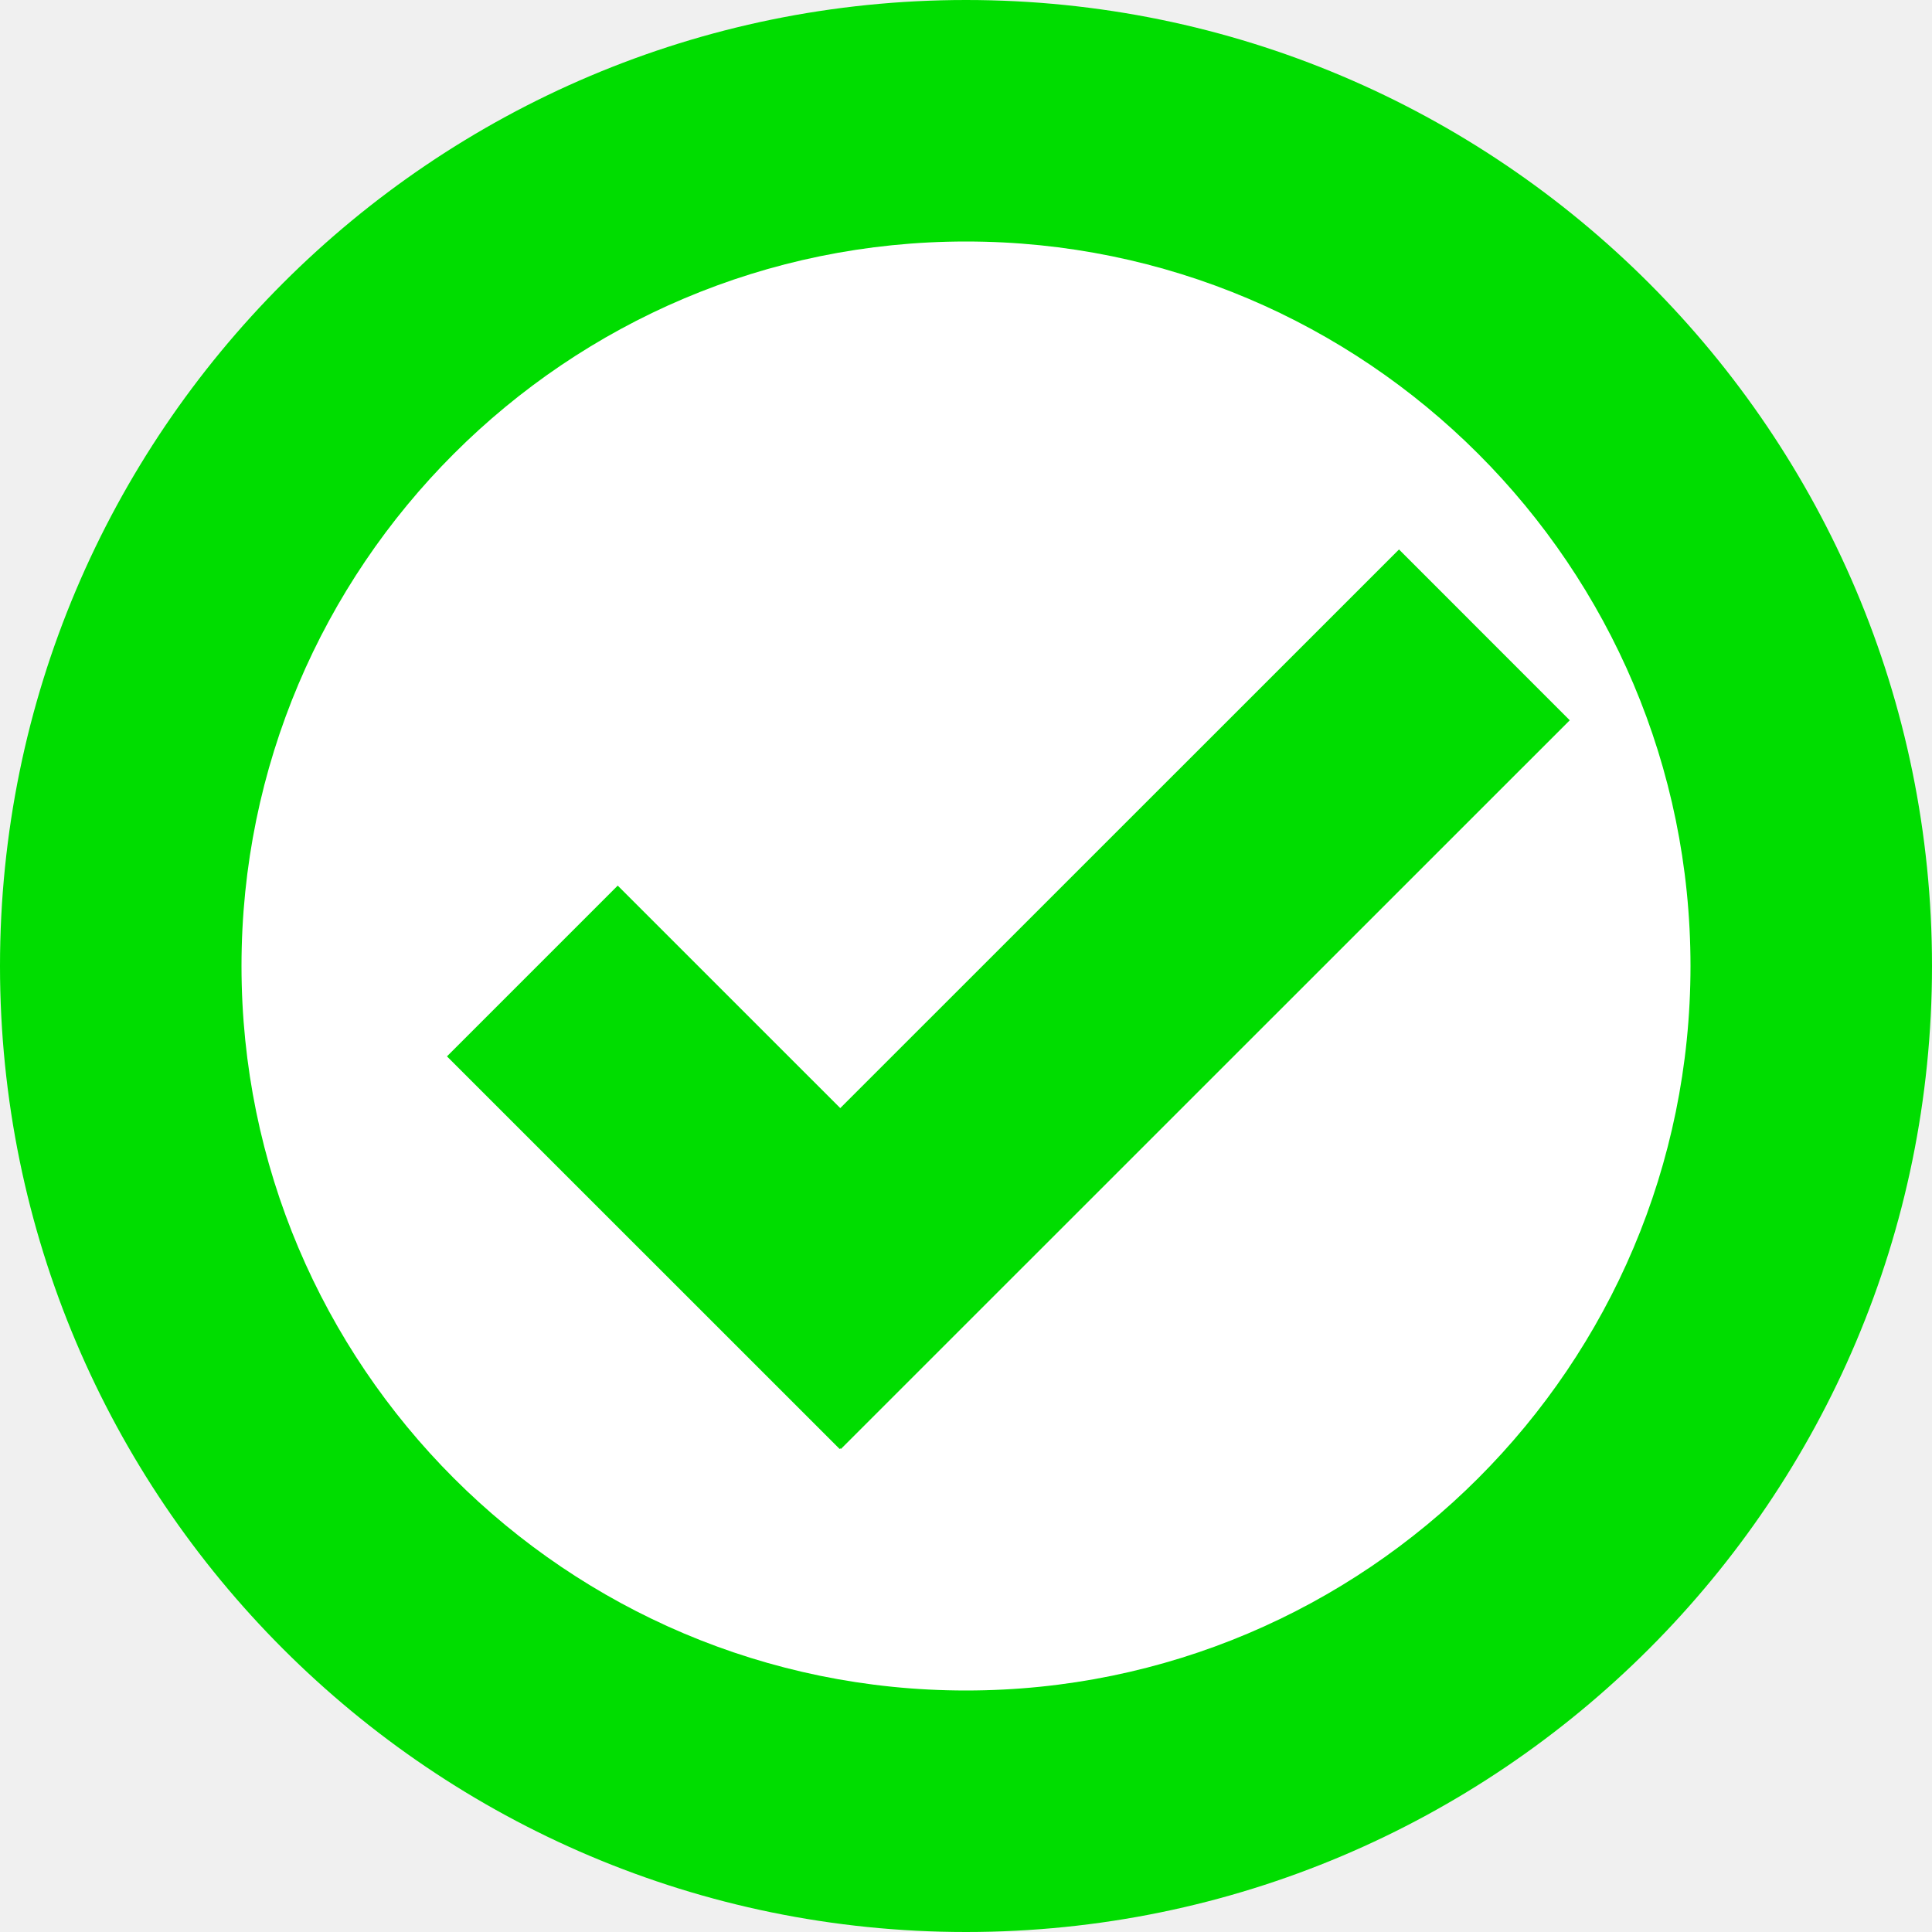
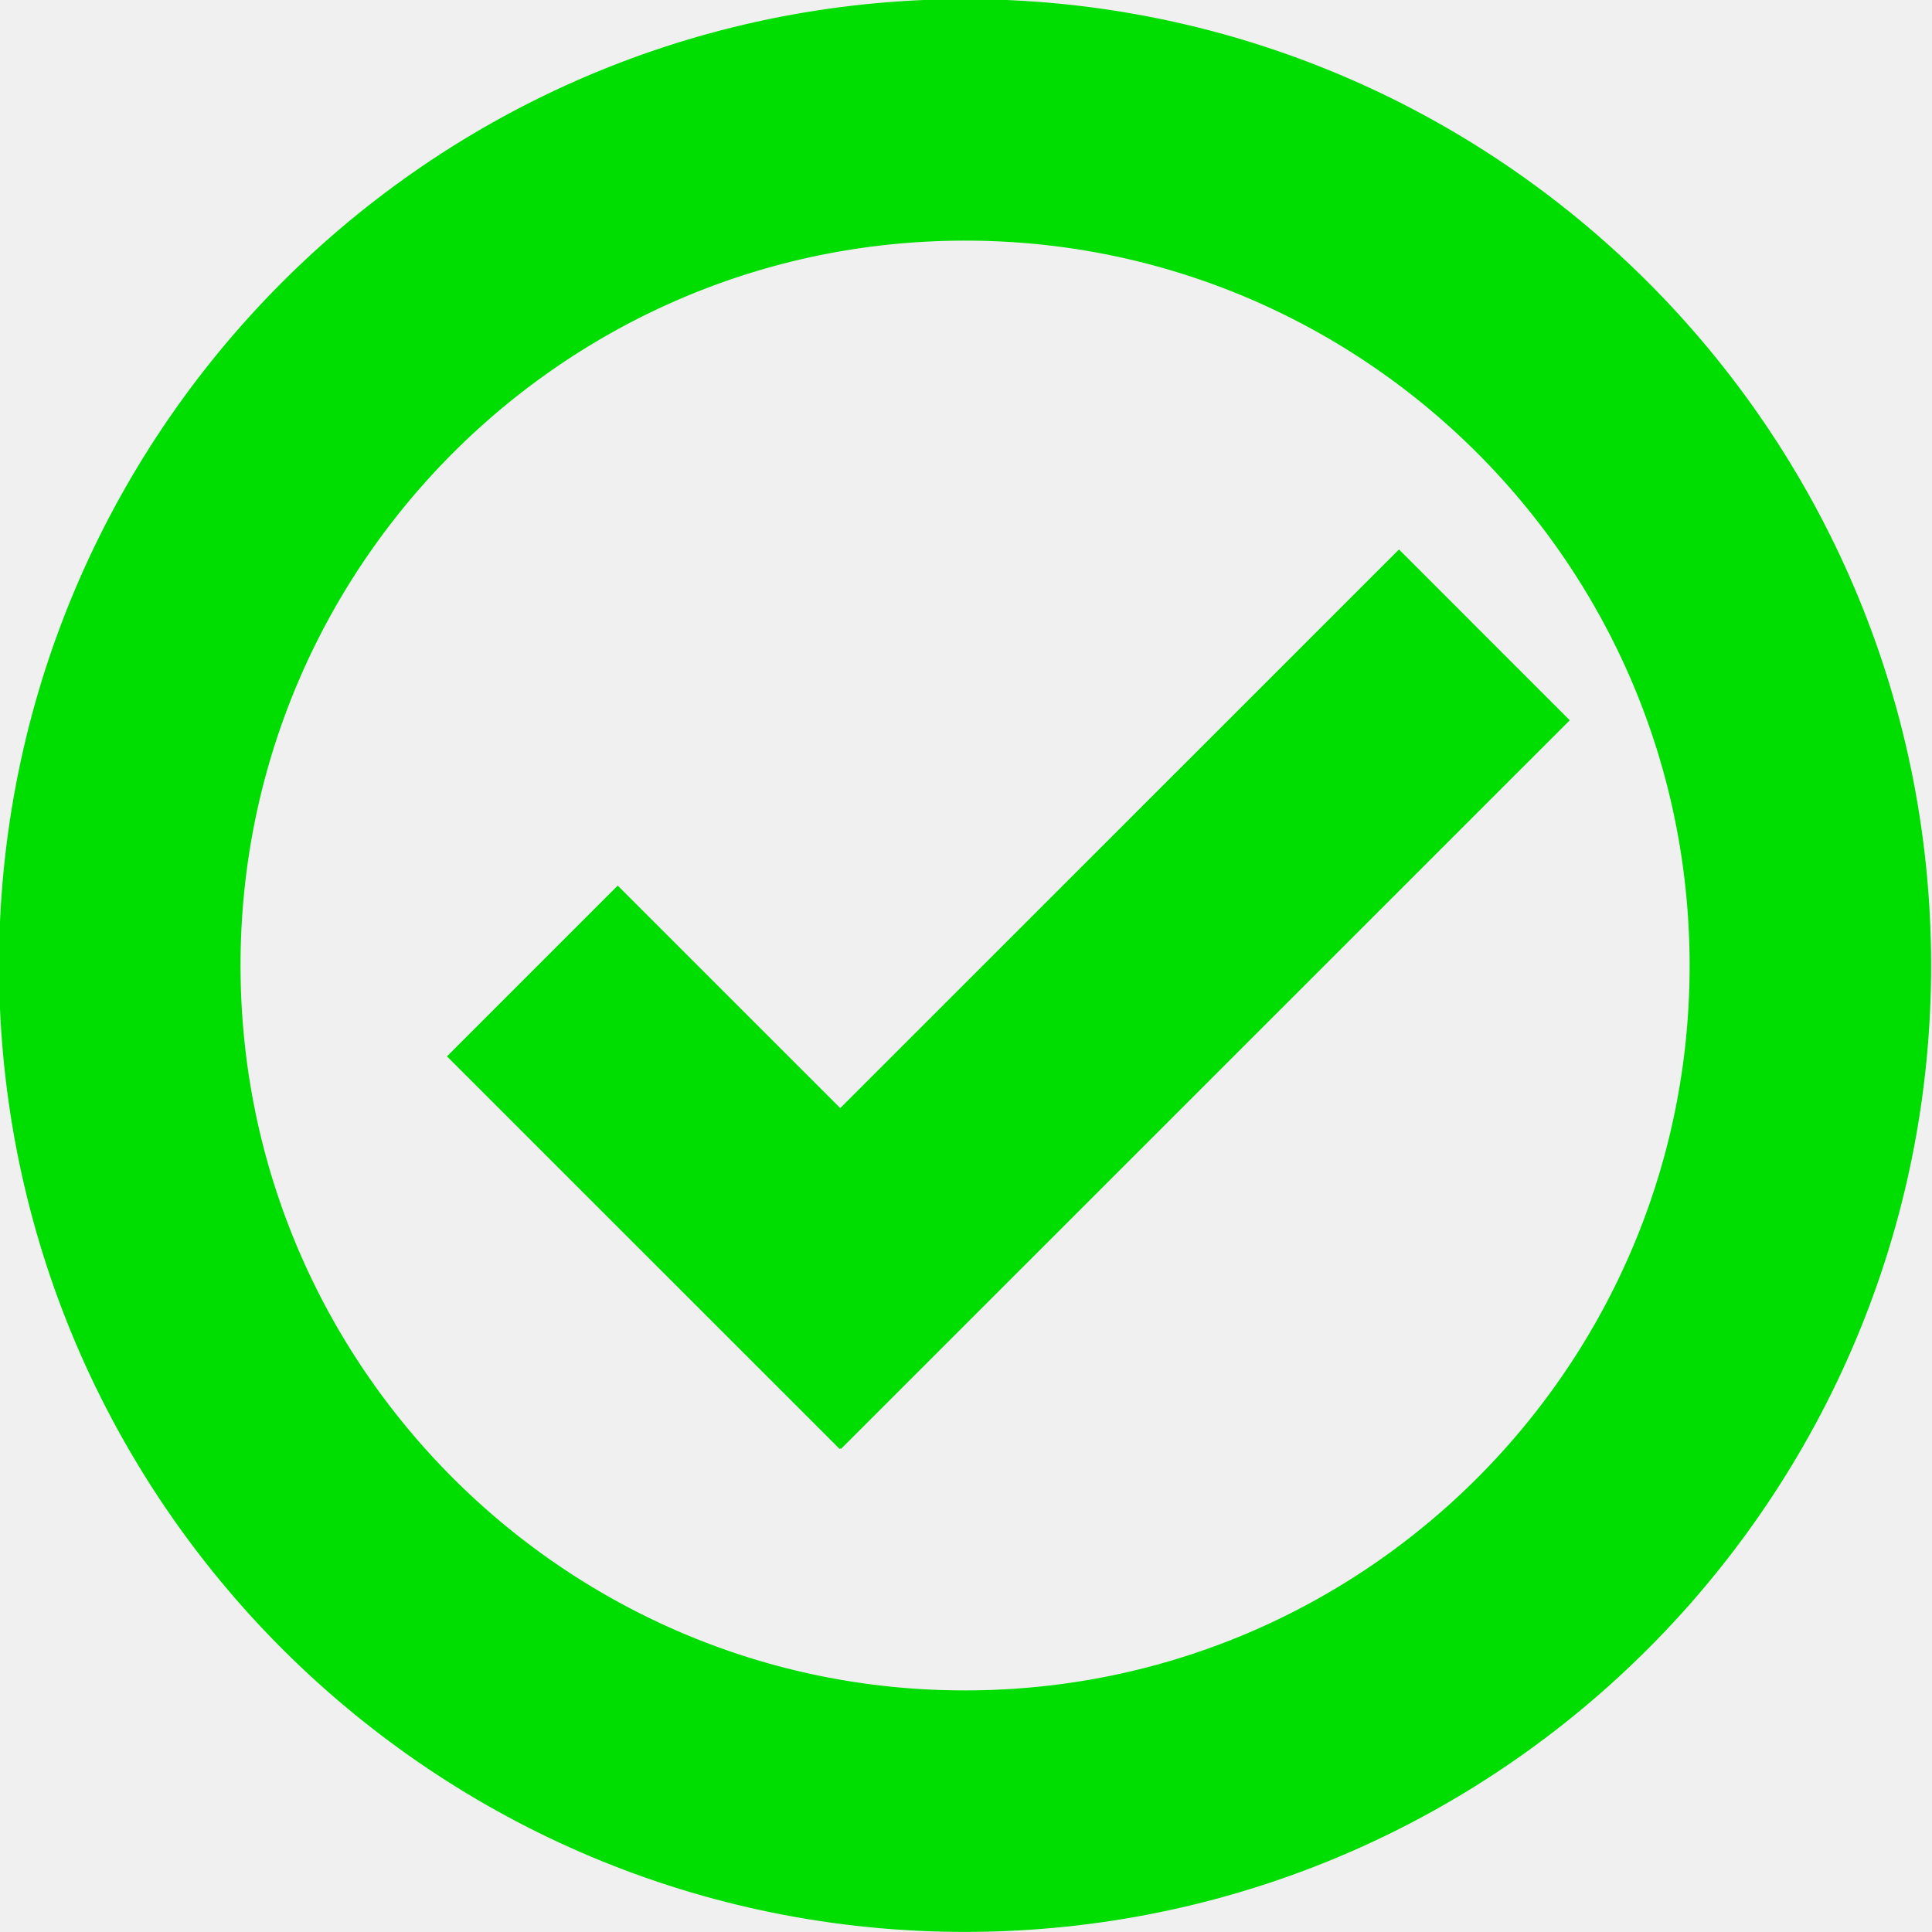
<svg xmlns="http://www.w3.org/2000/svg" xmlns:xlink="http://www.w3.org/1999/xlink" version="1.1" preserveAspectRatio="xMidYMid meet" viewBox="0 0 640 640" width="640" height="640">
  <defs>
-     <path d="M640 320C640 496.61 496.61 640 320 640C143.39 640 0 496.61 0 320C0 143.39 143.39 0 320 0C496.61 0 640 143.39 640 320Z" id="bbx5c6iSy" />
-     <path d="M560 320C560 452.46 452.46 560 320 560C187.54 560 80 452.46 80 320C80 187.54 187.54 80 320 80C452.46 80 560 187.54 560 320Z" id="bsNyFzgjl" />
-     <path d="M204.63 293.37L334.71 423.43L278.15 480L148.06 349.94L204.63 293.37Z" id="c936IKNuOr" />
-     <path d="M463.44 182.02L221.99 423.42L278.56 479.99L520 238.6L463.44 182.02Z" id="d7igFfay7" />
+     <path d="M599.68 315.72C601.95 470.32 478.34 597.67 323.81 599.94C169.28 602.22 41.98 478.55 39.71 323.96C37.43 169.37 161.04 42.01 315.57 39.74C470.1 37.47 597.4 161.13 599.68 315.72Z" id="b5ixGfpdP" />
+     <path d="M204.63 293.37L334.71 423.43L278.15 480L148.06 349.94L204.63 293.37Z" id="dxfwzAnQ4" />
+     <path d="M463.44 182.02L221.99 423.42L278.56 479.99L520 238.6L463.44 182.02Z" id="a1hbnXbo6X" />
  </defs>
  <g>
    <g>
      <g>
-         <use xlink:href="#bbx5c6iSy" opacity="1" fill="#00dd00" fill-opacity="1" />
+         <use xlink:href="#b5ixGfpdP" opacity="1" fill="#ffffff" fill-opacity="0" />
+         <g>
+           <use xlink:href="#b5ixGfpdP" opacity="1" fill-opacity="0" stroke="#00dd00" stroke-width="80" stroke-opacity="1" />
+         </g>
      </g>
      <g>
-         <use xlink:href="#bsNyFzgjl" opacity="1" fill="#ffffff" fill-opacity="1" />
+         <use xlink:href="#dxfwzAnQ4" opacity="1" fill="#00dd00" fill-opacity="1" />
      </g>
      <g>
-         <use xlink:href="#c936IKNuOr" opacity="1" fill="#00dd00" fill-opacity="1" />
-       </g>
-       <g>
-         <use xlink:href="#d7igFfay7" opacity="1" fill="#00dd00" fill-opacity="1" />
+         <use xlink:href="#a1hbnXbo6X" opacity="1" fill="#00dd00" fill-opacity="1" />
      </g>
    </g>
  </g>
</svg>
